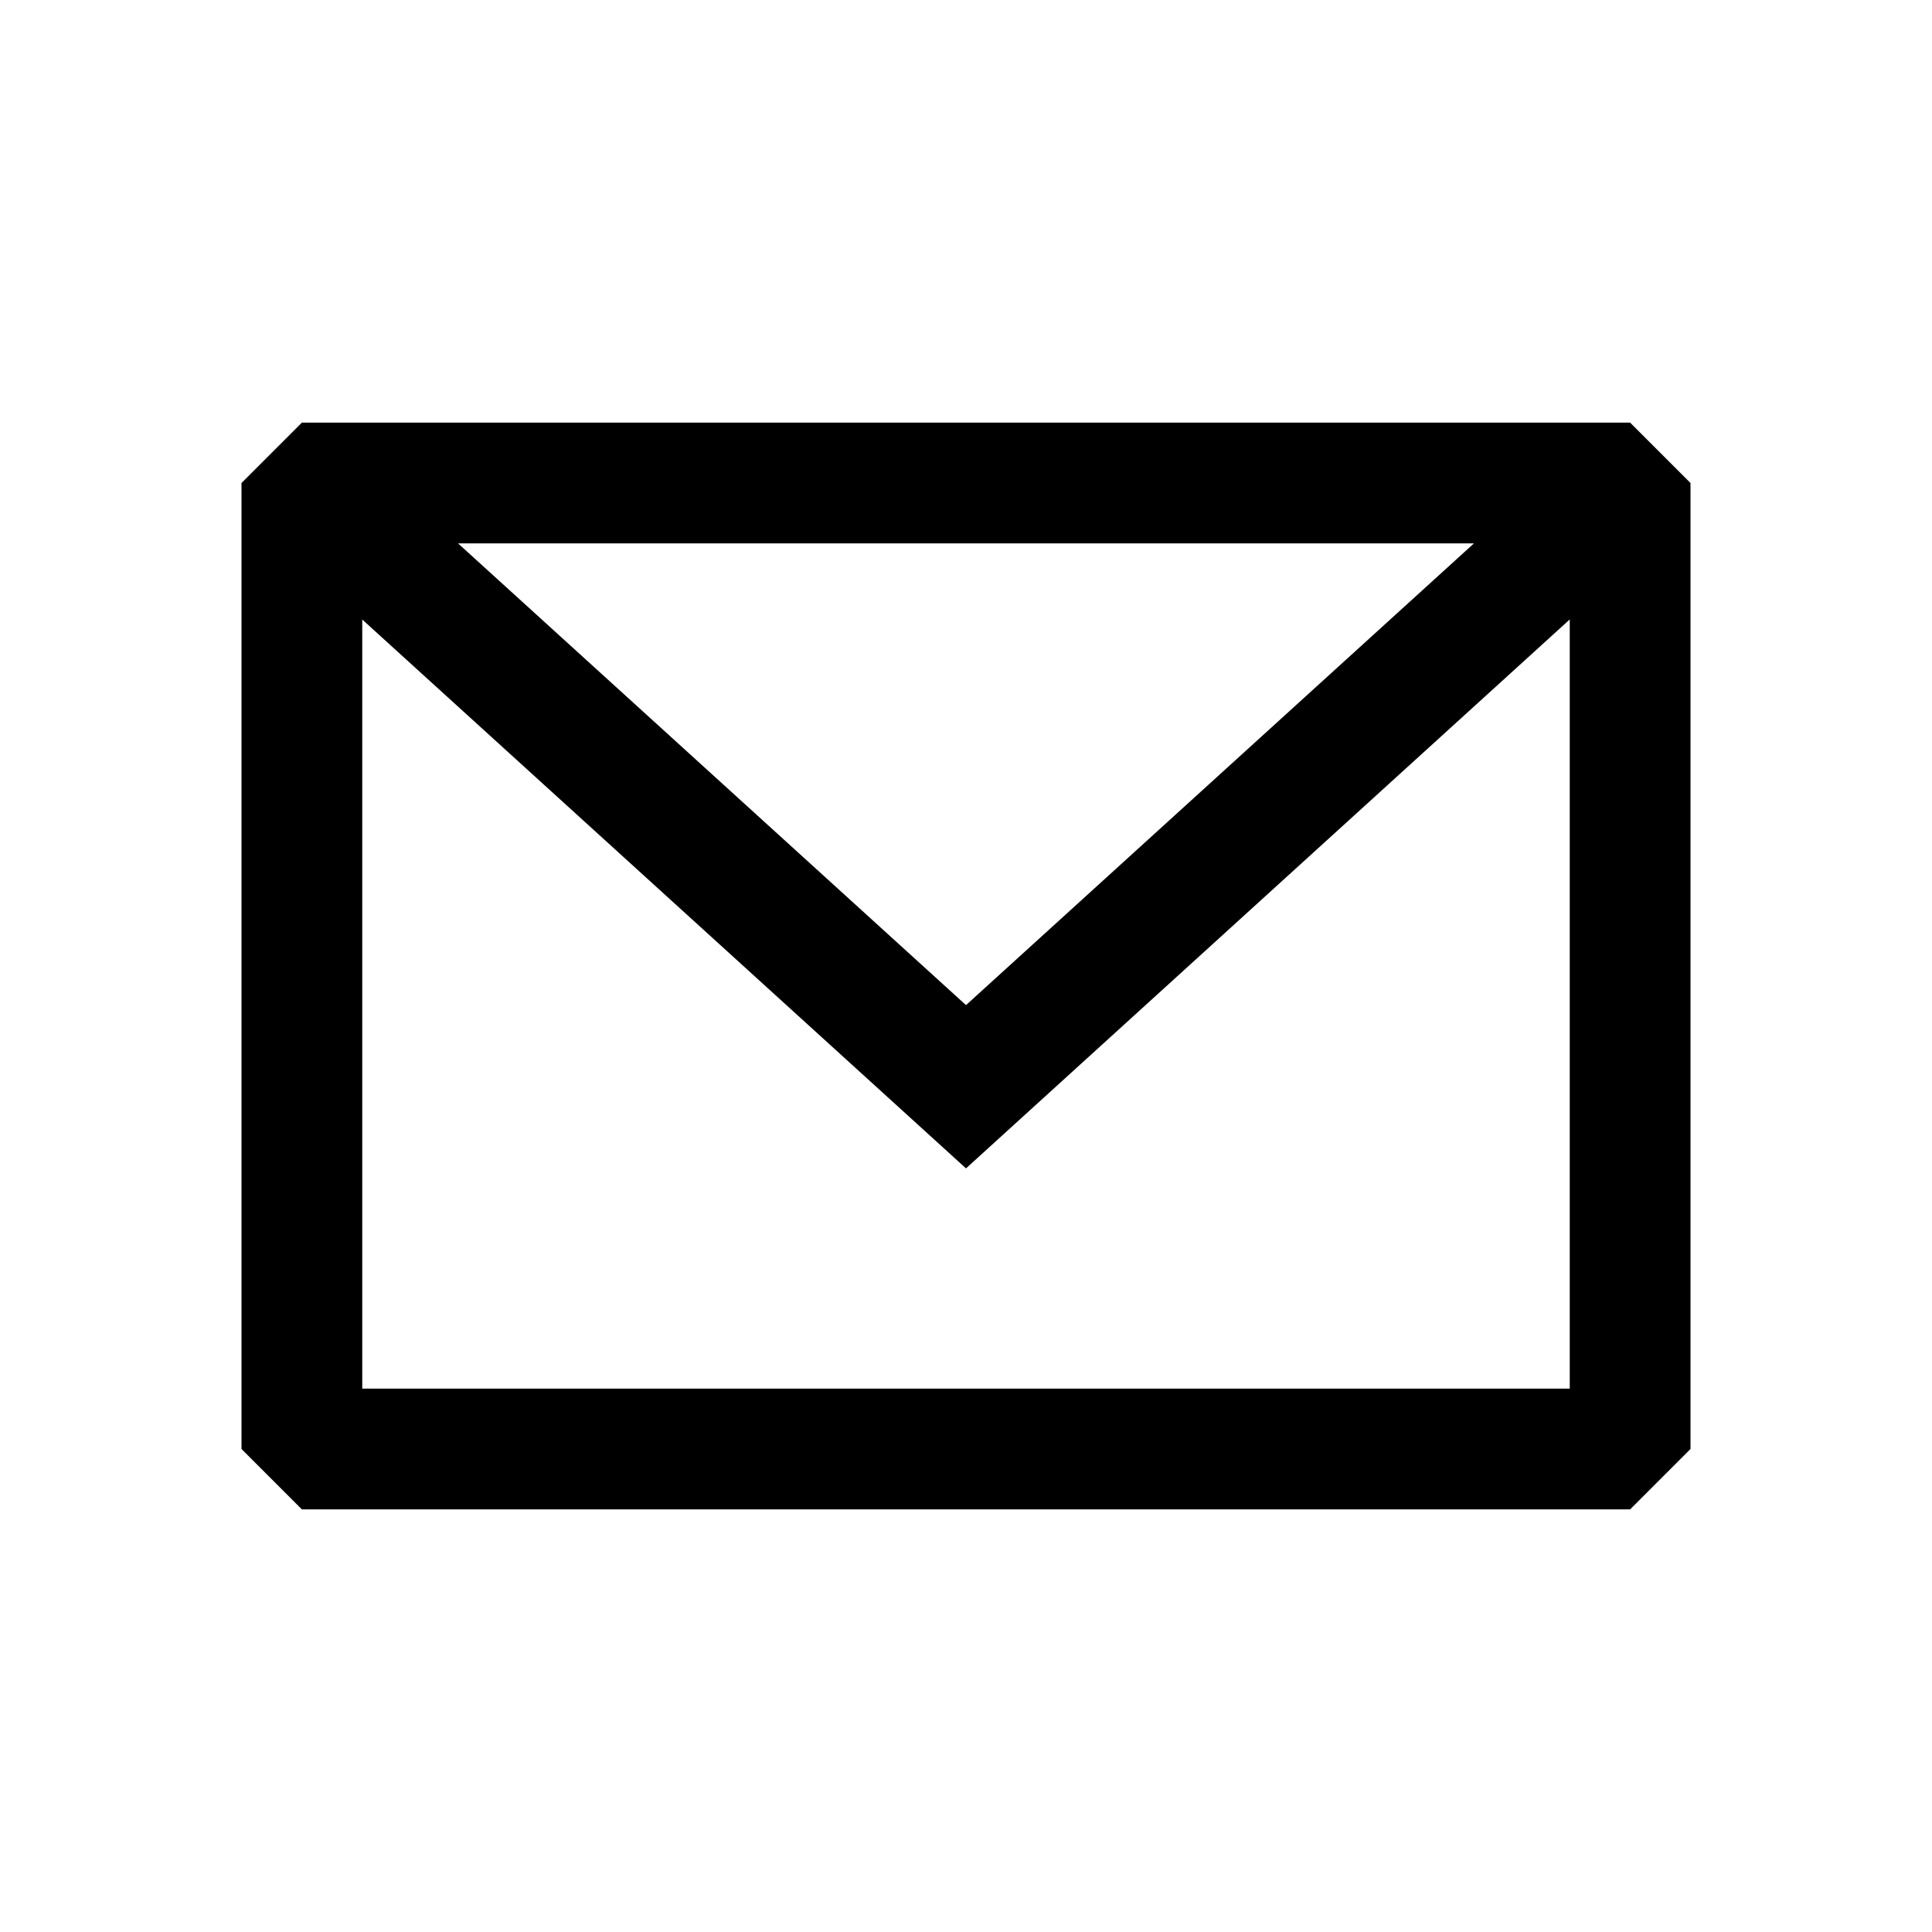
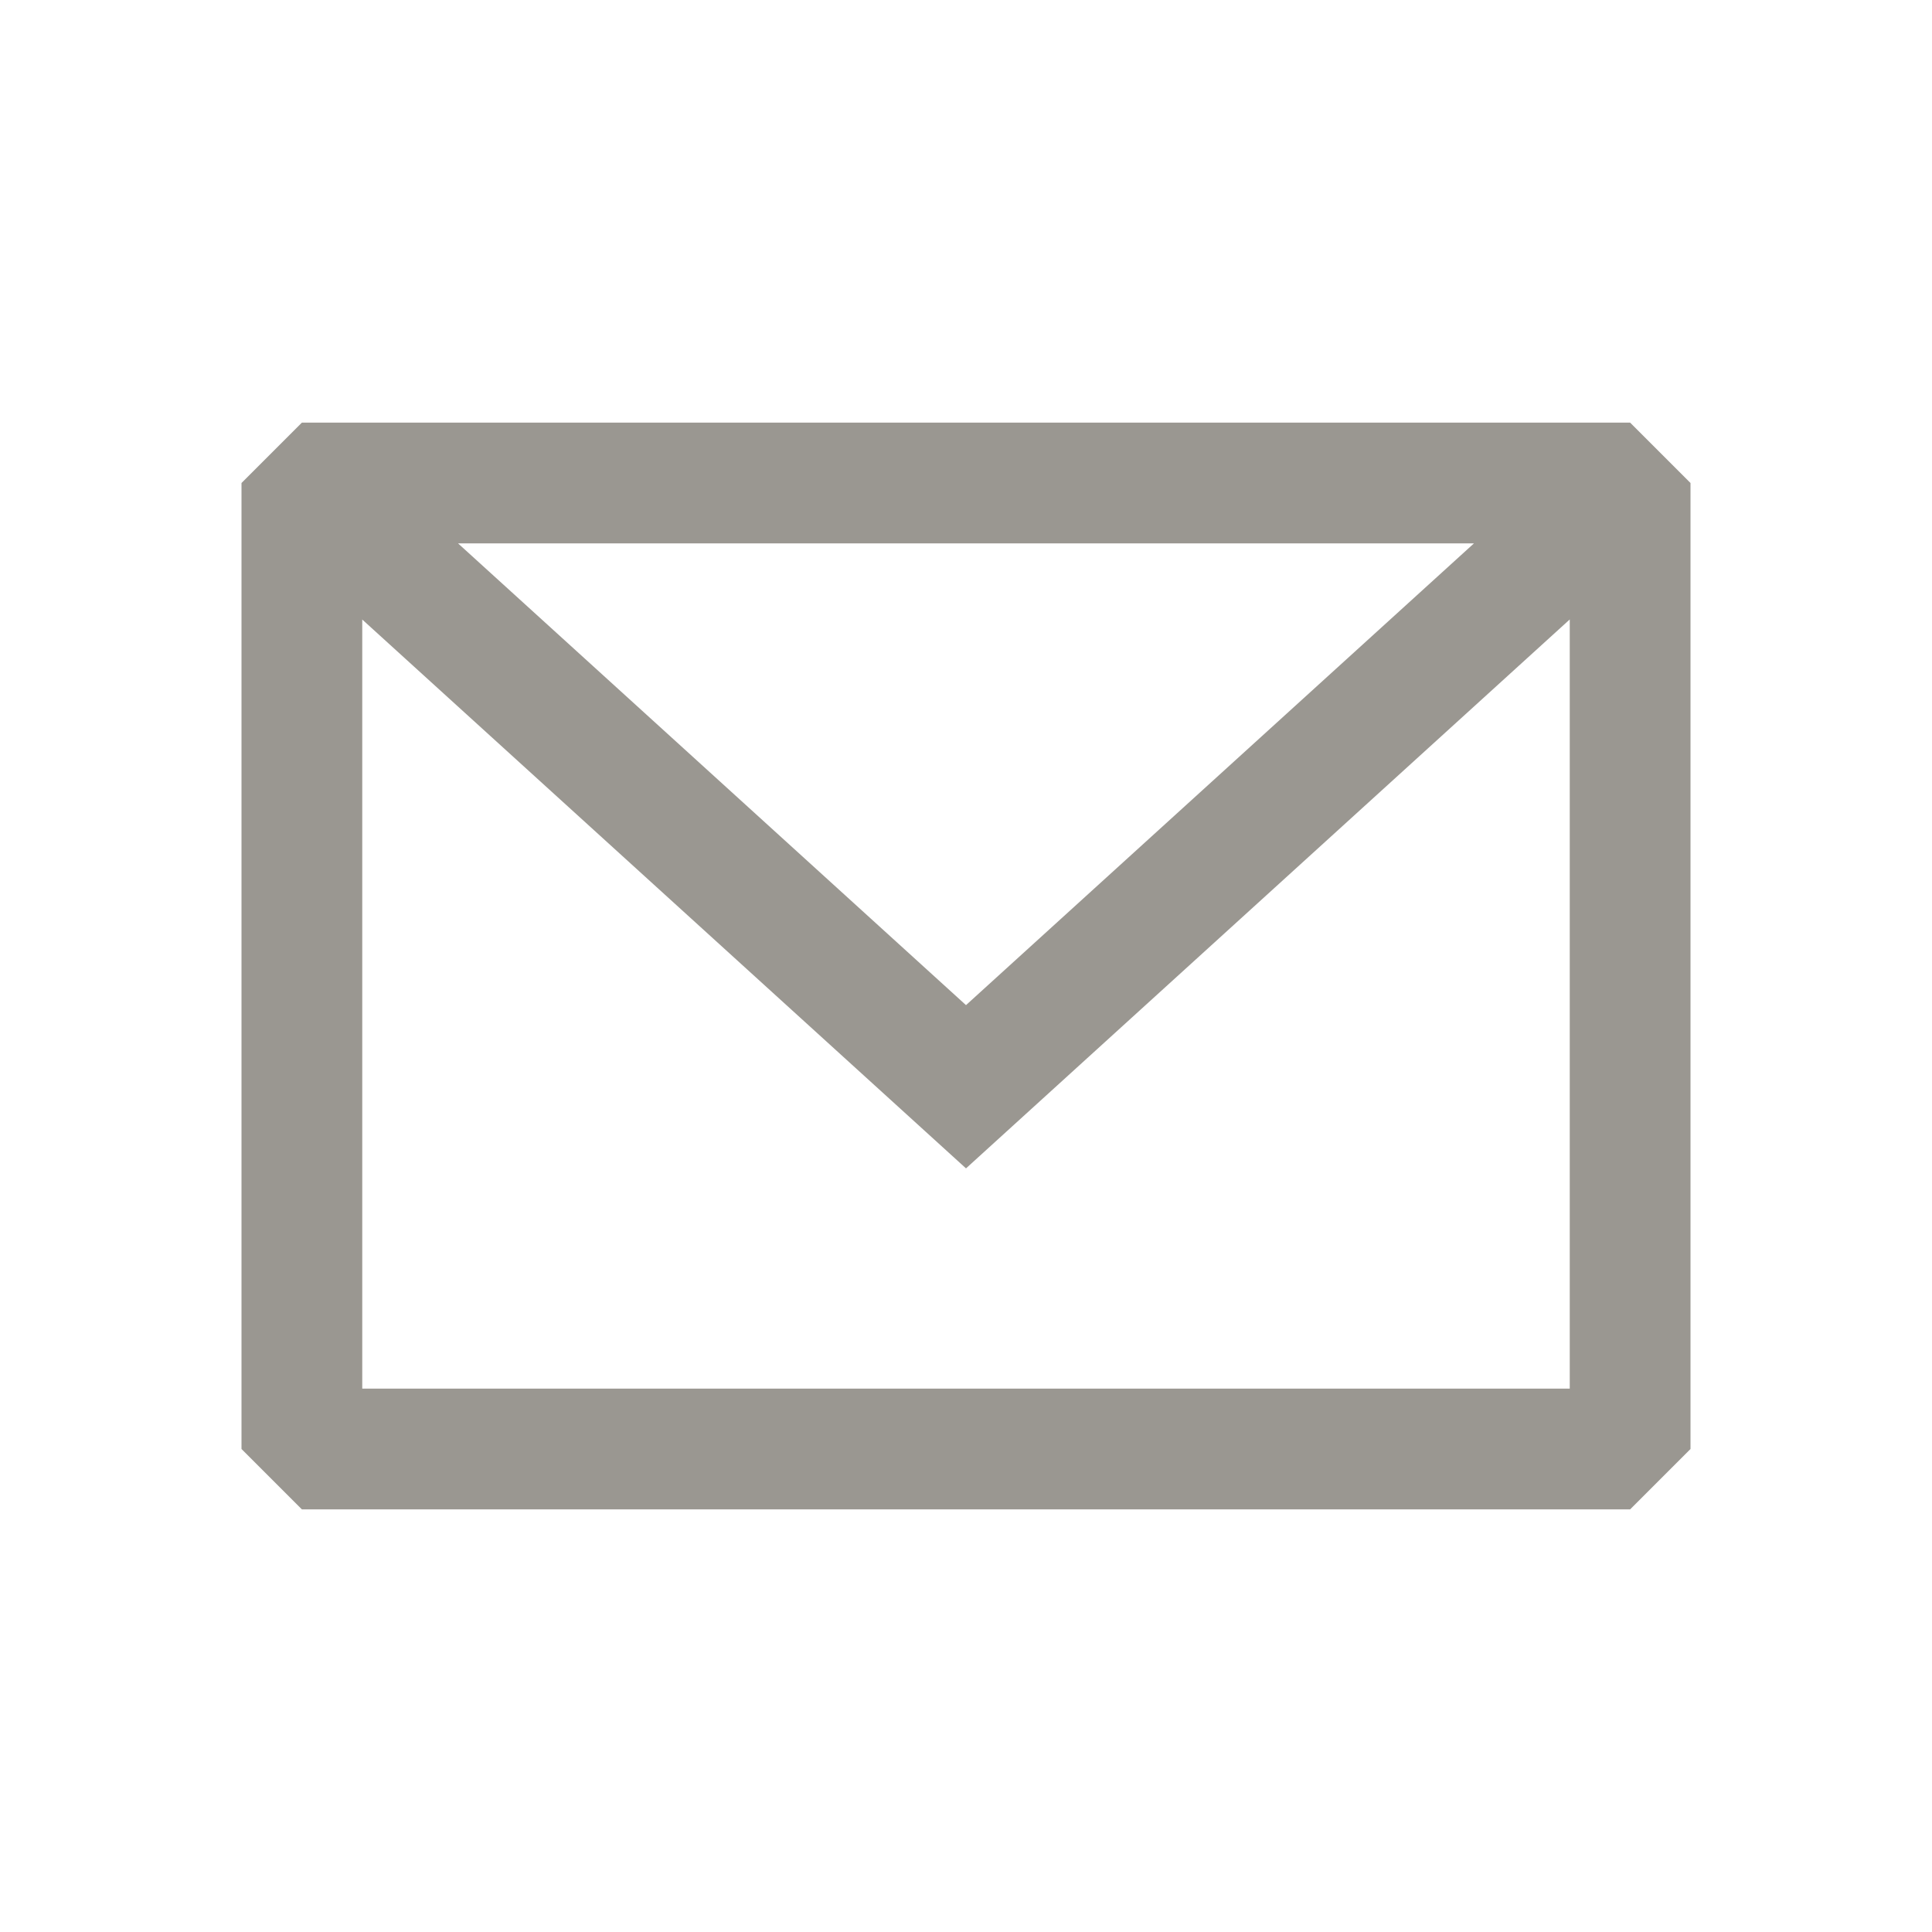
<svg xmlns="http://www.w3.org/2000/svg" width="900px" height="900px" viewBox="0 0 24 24">
-   <path fill-rule="evenodd" clip-rule="evenodd" d="M3.75 5.25L3 6V18L3.75 18.75H20.25L21 18V6L20.25 5.25H3.75ZM4.5 7.696V17.25H19.5V7.695L12 14.514L4.5 7.696ZM18.31 6.75H5.69L12 12.486L18.31 6.75Z" fill="#000000" />
+   <path fill-rule="evenodd" clip-rule="evenodd" d="M3.75 5.25L3 6V18L3.75 18.75H20.25L21 18V6L20.25 5.25H3.75ZM4.5 7.696V17.25H19.5V7.695L12 14.514L4.5 7.696ZM18.31 6.75H5.69L12 12.486L18.31 6.75Z" fill="#9A9791" />
</svg>
